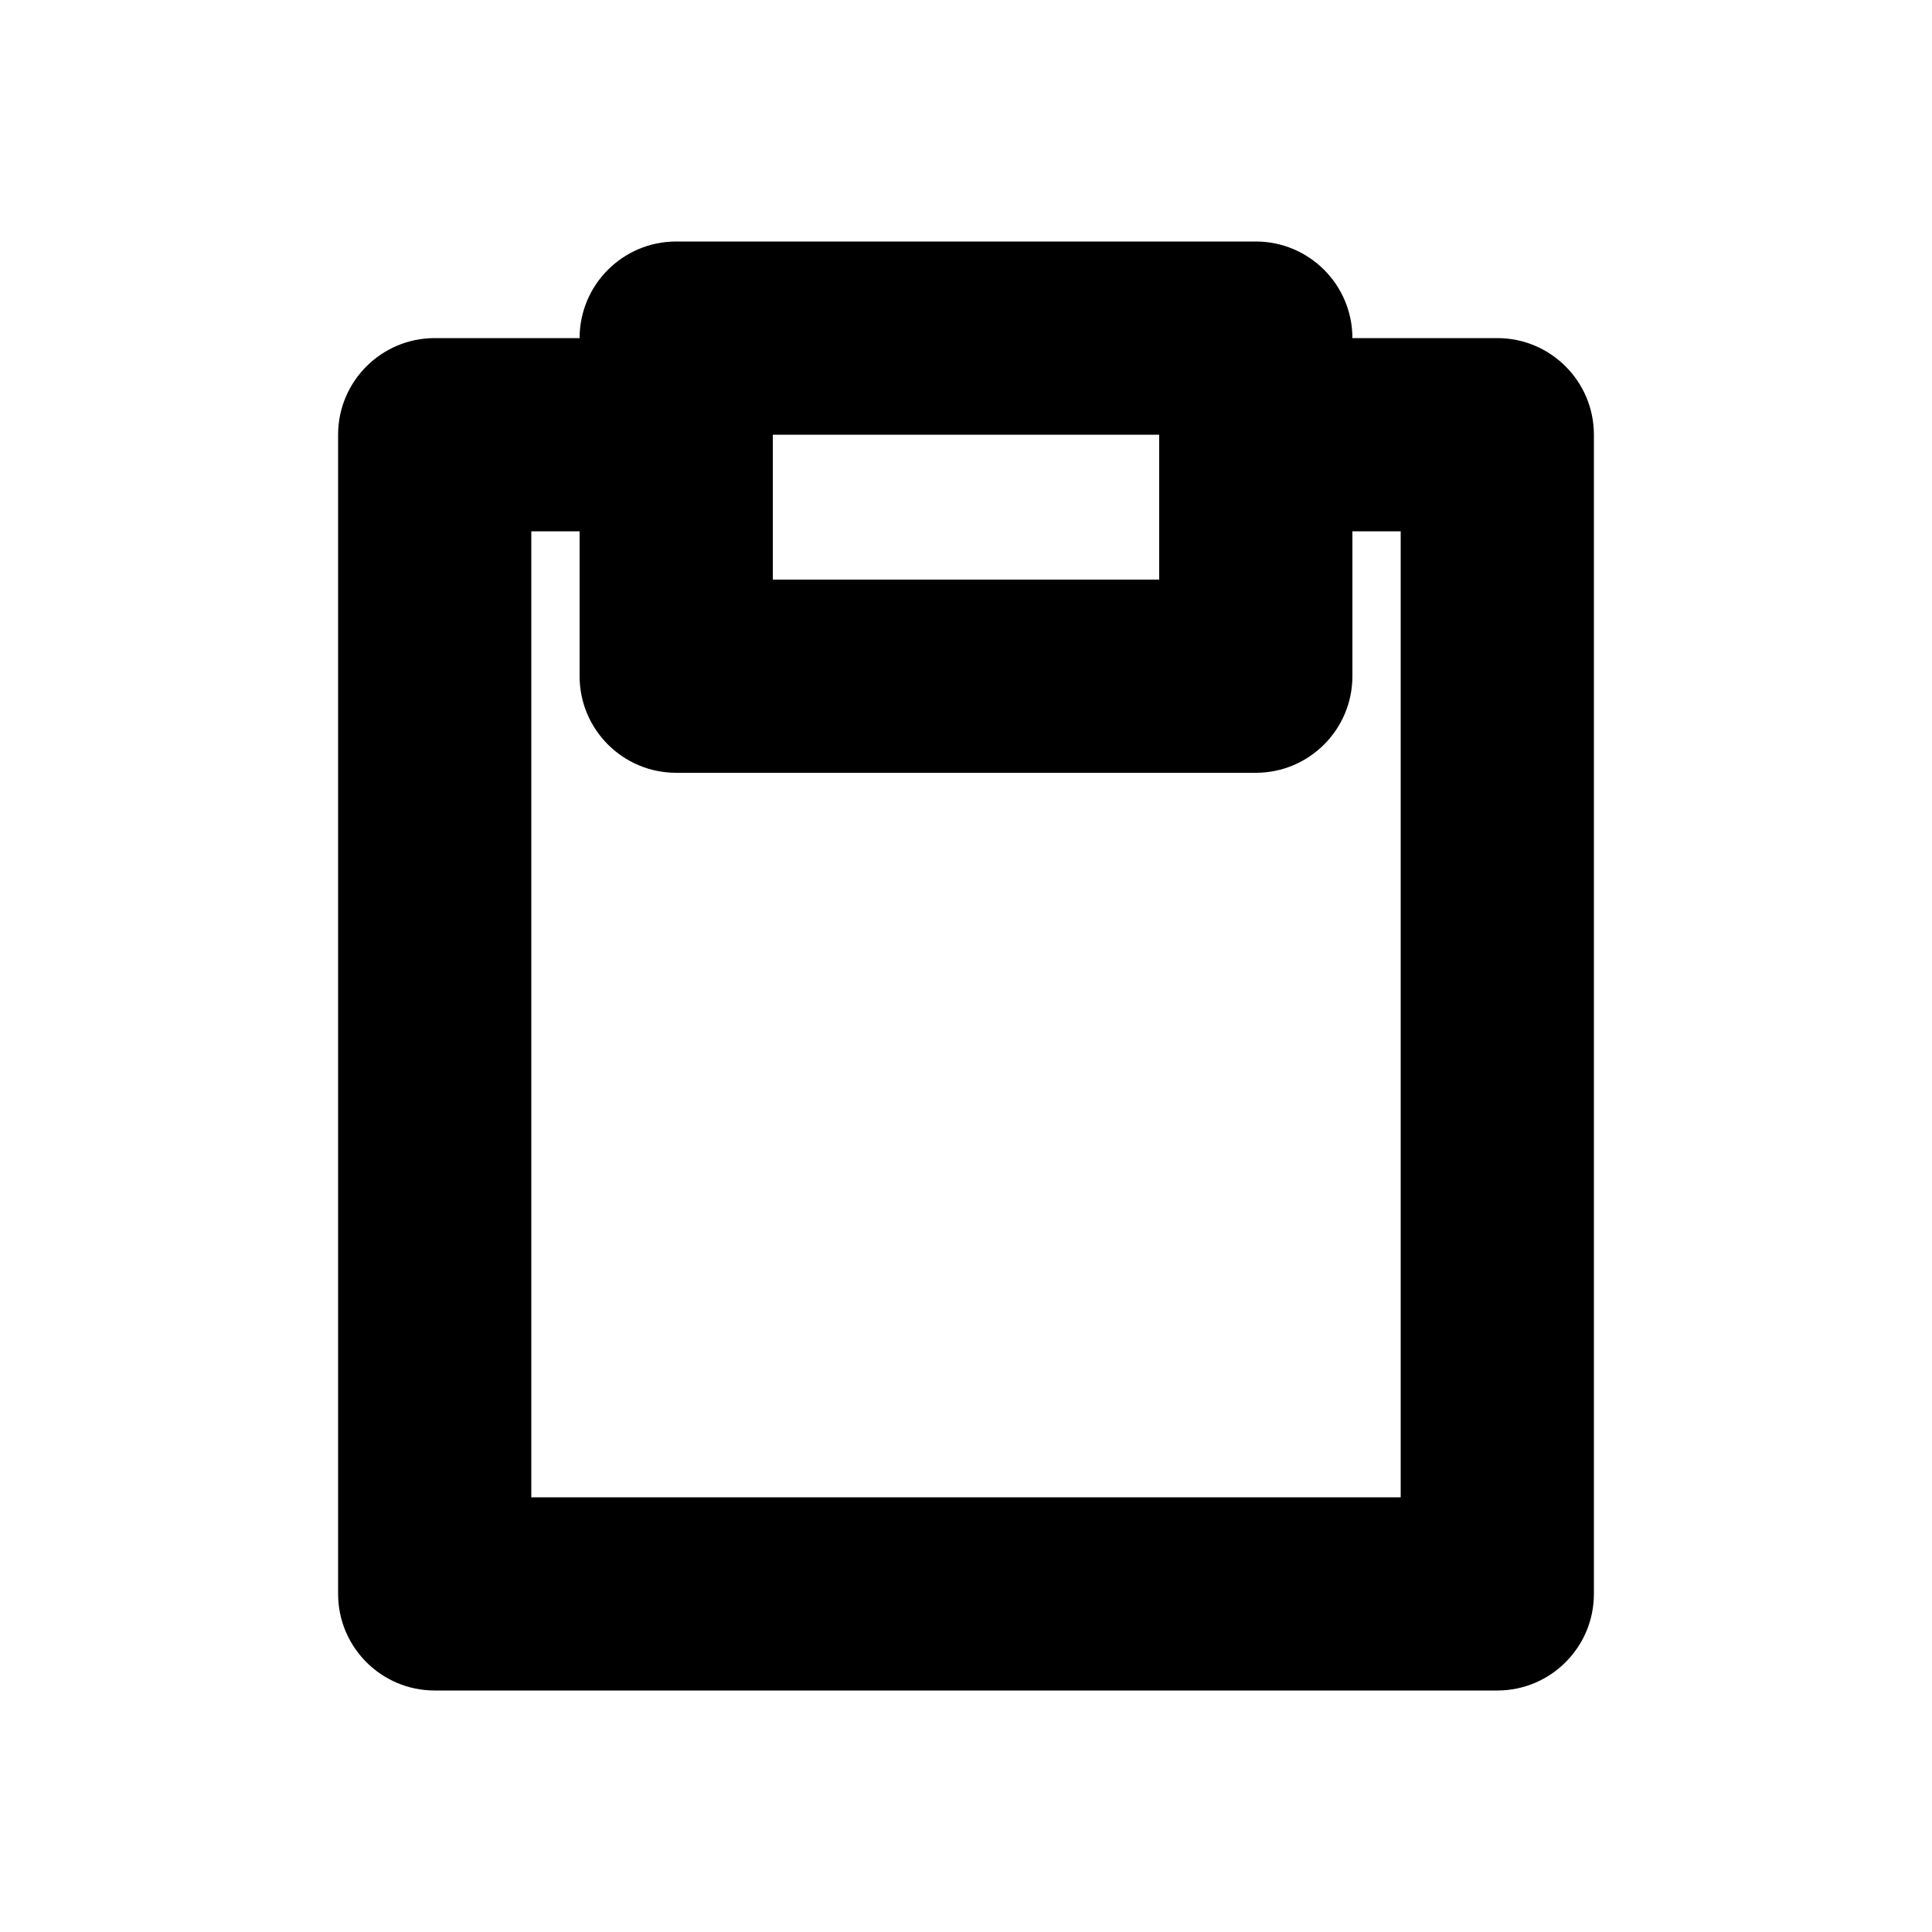
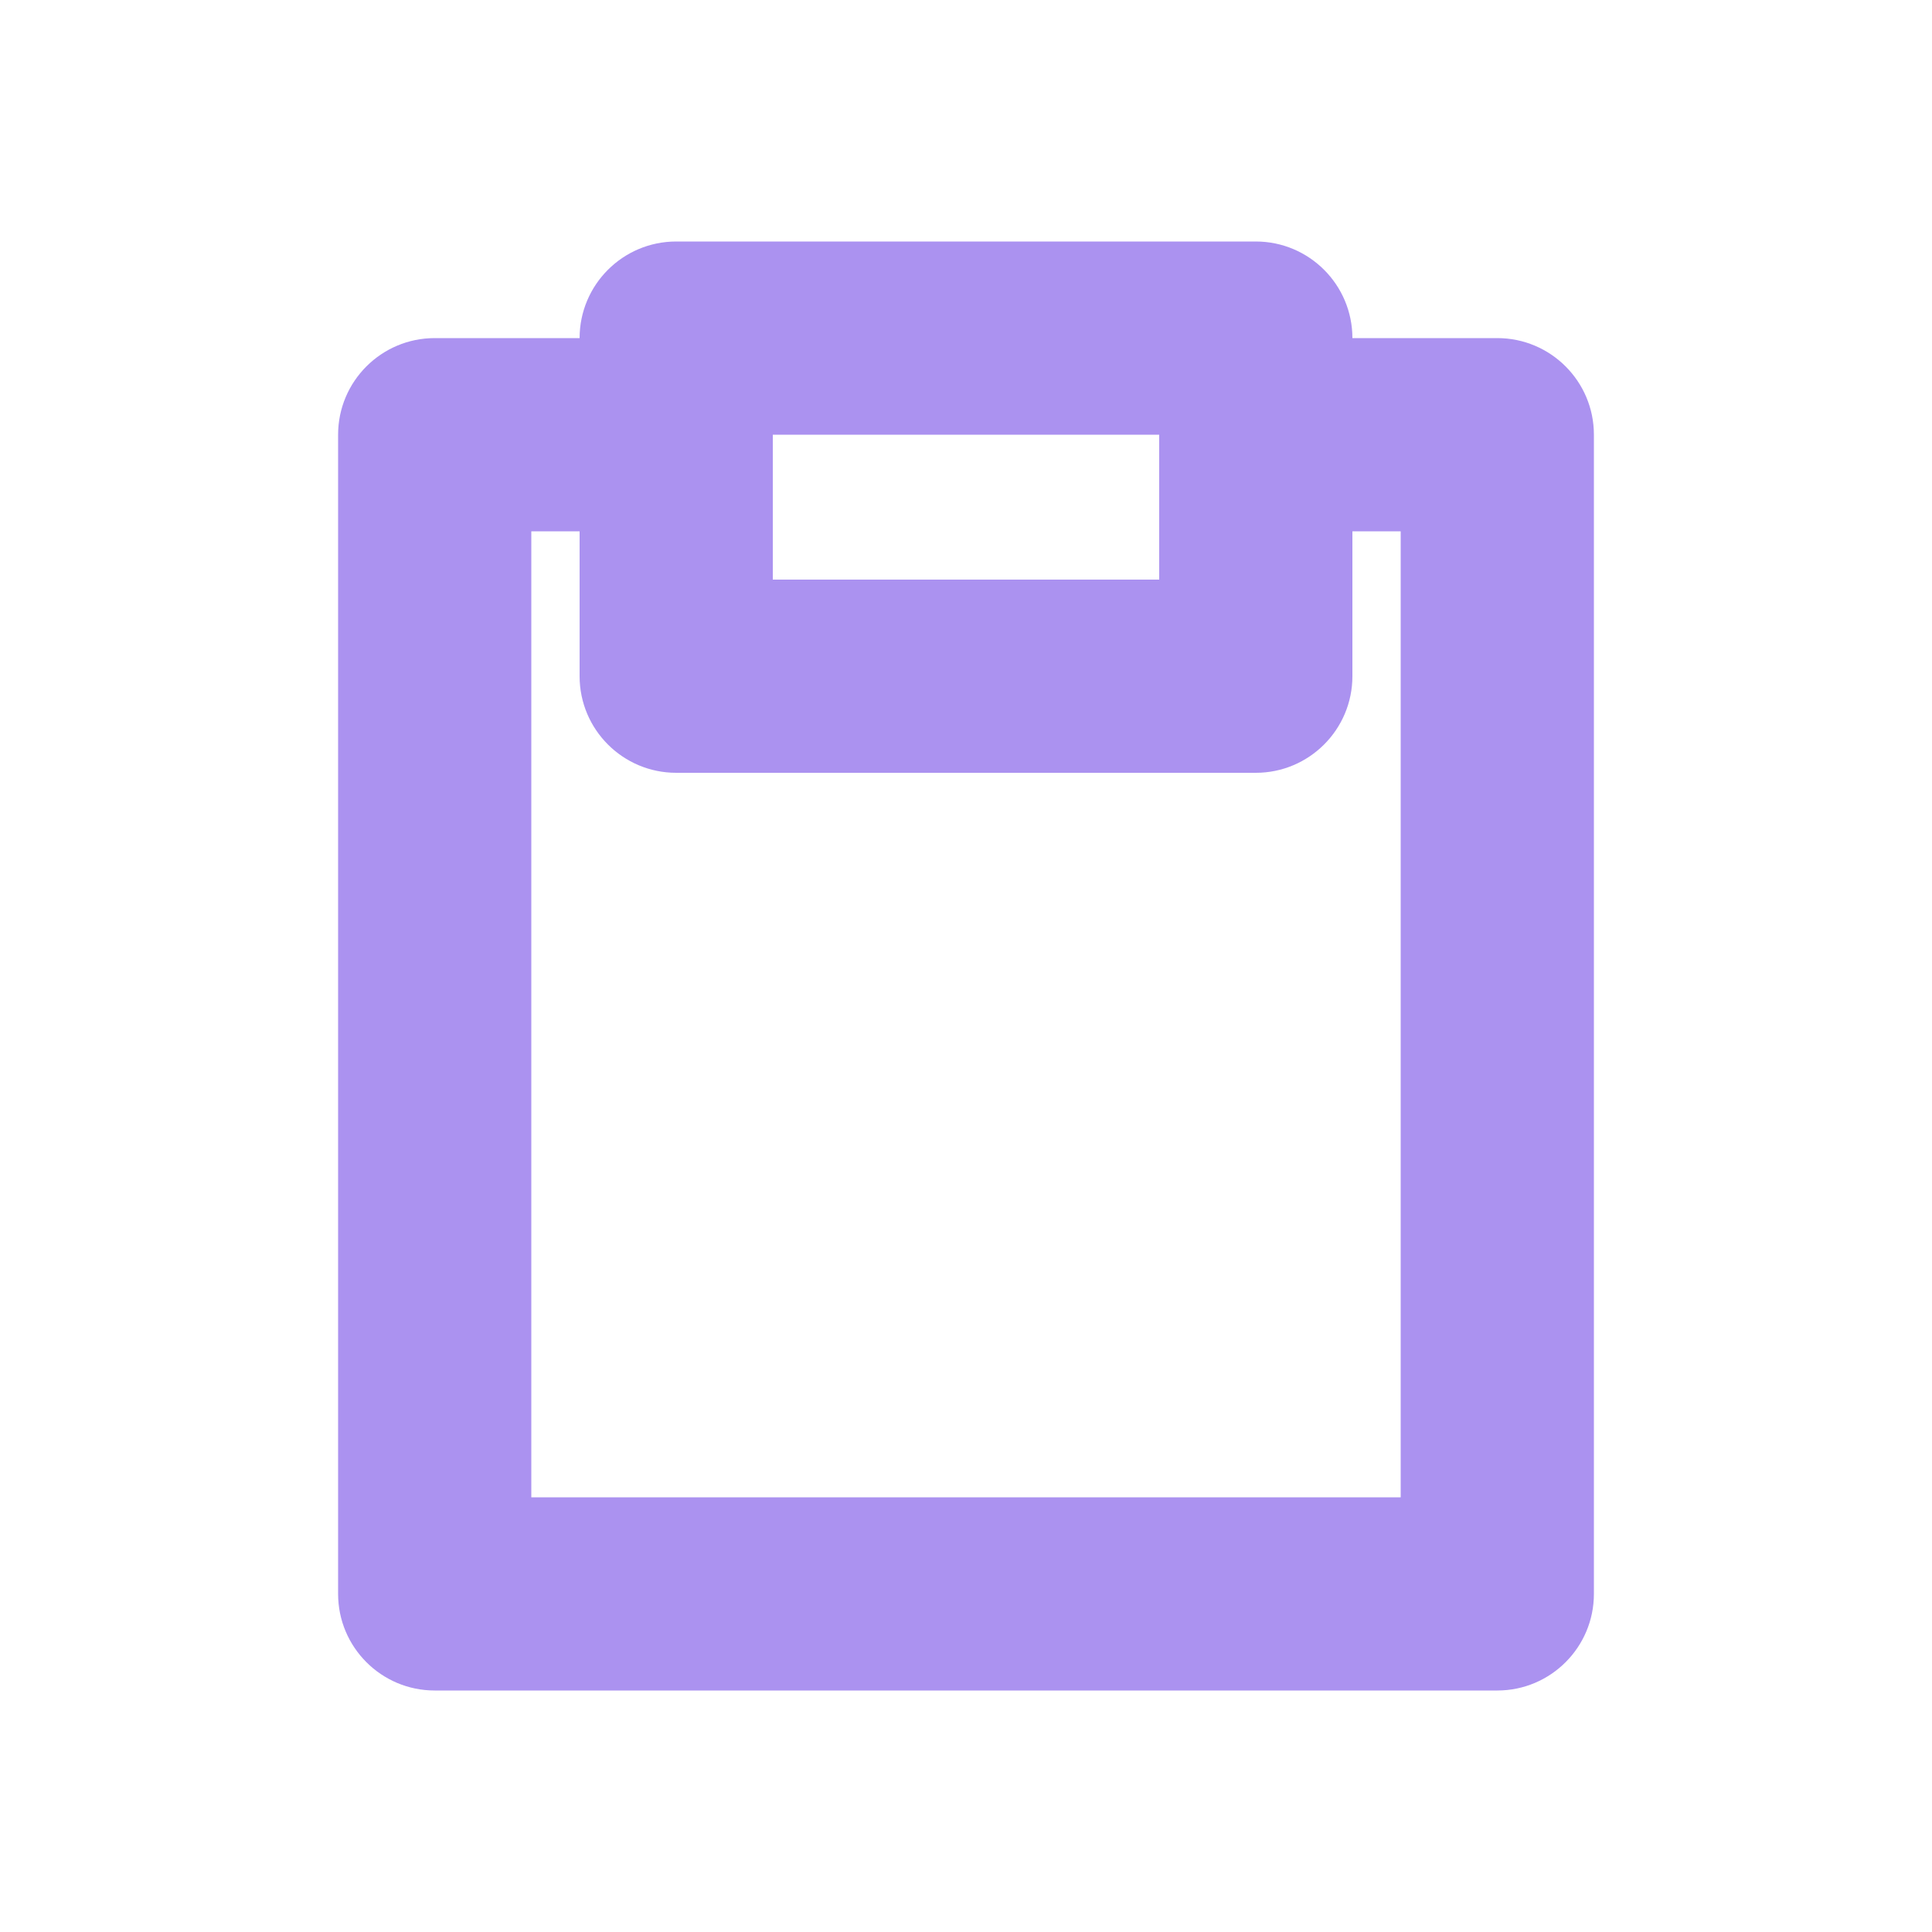
- <svg xmlns="http://www.w3.org/2000/svg" style="" width="20" height="20" viewBox="0 0 20 20" fill="none">
-   <path fill-rule="evenodd" clip-rule="evenodd" d="M13 2.5H7C6.448 2.5 6 2.948 6 3.5V7C6 7.552 6.448 8 7 8H13C13.552 8 14 7.552 14 7V3.5C14 2.948 13.552 2.5 13 2.5ZM8 6V4.5H12V6H8Z" fill="currentColor" />
-   <path d="M15.5 17.5H4.5C3.948 17.5 3.5 17.052 3.5 16.5V4.5C3.5 3.948 3.948 3.5 4.5 3.5H7.5V5.5H5.5V15.5H14.5V5.5H12.5V3.5H15.5C16.052 3.5 16.5 3.948 16.5 4.5V16.5C16.5 17.052 16.052 17.5 15.5 17.5Z" fill="currentColor" />
+ <svg xmlns="http://www.w3.org/2000/svg" width="20" height="20" viewBox="0 0 20 20" fill="none">
+   <path fill-rule="evenodd" clip-rule="evenodd" d="M13 2.5H7C6.448 2.5 6 2.948 6 3.5V7C6 7.552 6.448 8 7 8H13C13.552 8 14 7.552 14 7V3.5C14 2.948 13.552 2.5 13 2.5ZM8 6V4.5H12V6H8Z" fill="#AB92F0" />
+   <path d="M15.5 17.5H4.5C3.948 17.5 3.5 17.052 3.5 16.5V4.5C3.5 3.948 3.948 3.5 4.5 3.5H7.5V5.5H5.5V15.5H14.5V5.5H12.5V3.5H15.5C16.052 3.5 16.5 3.948 16.5 4.5V16.5C16.5 17.052 16.052 17.5 15.5 17.5Z" fill="#AB92F0" />
</svg>
